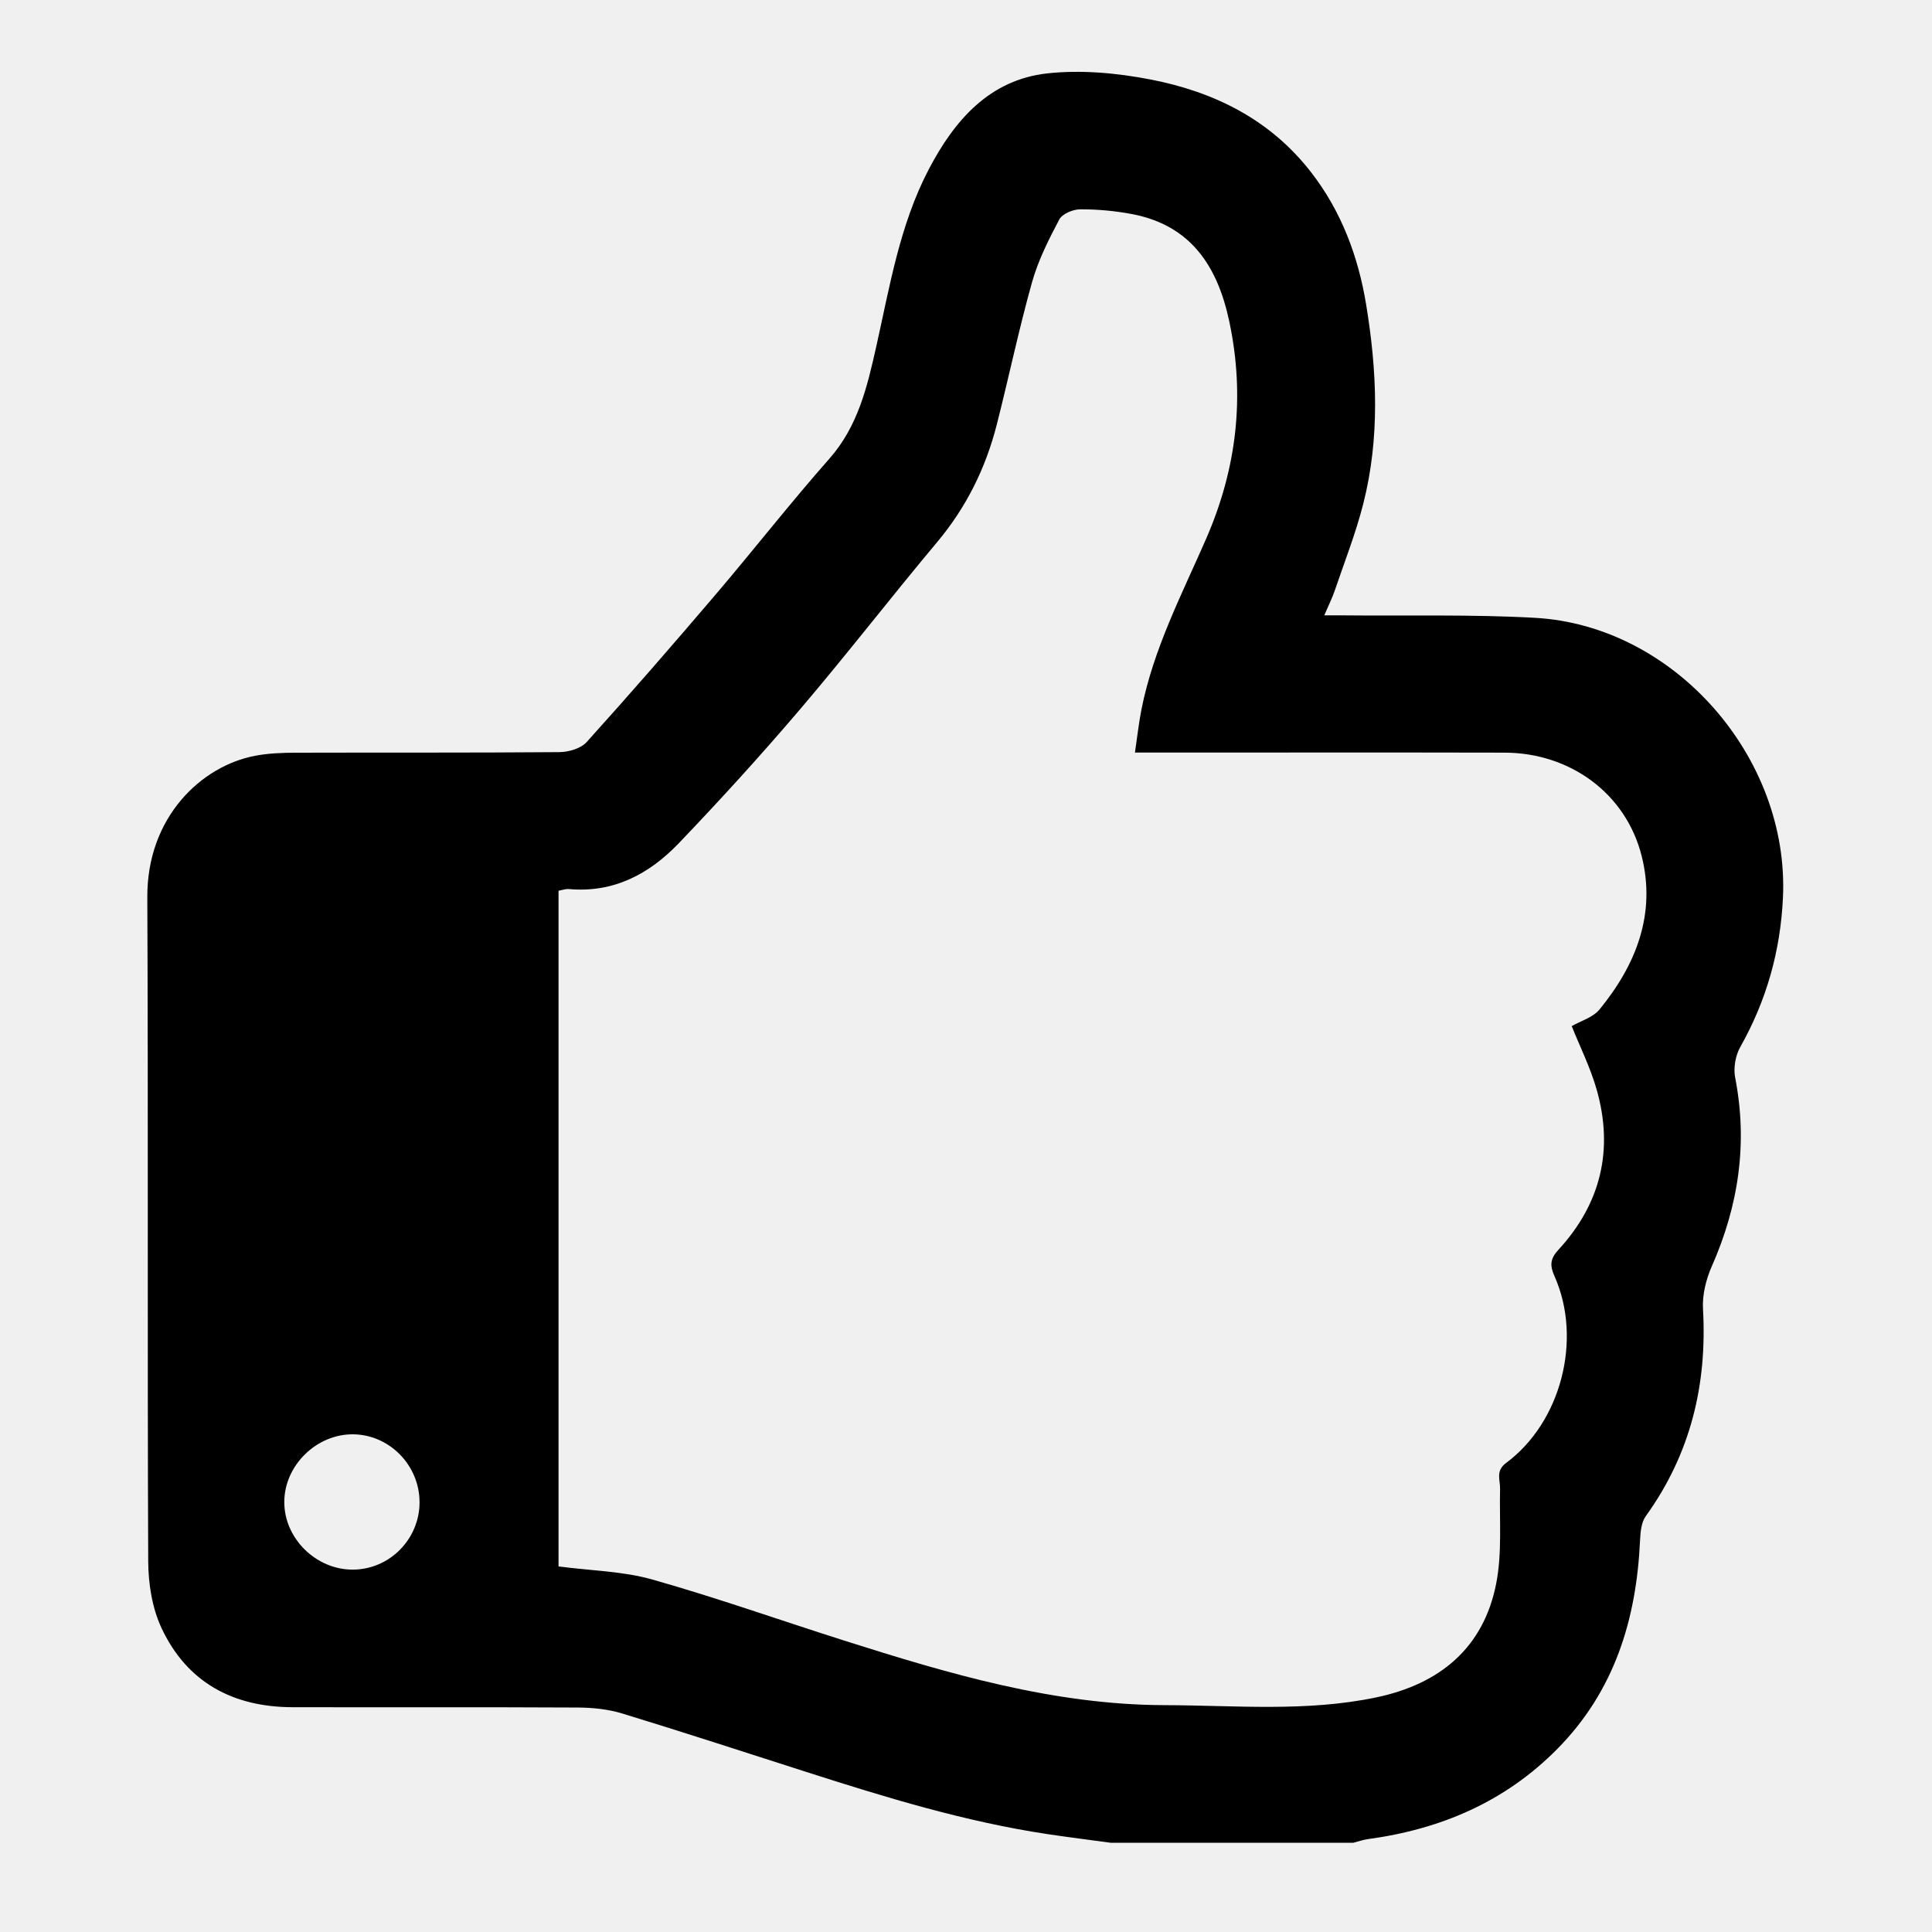
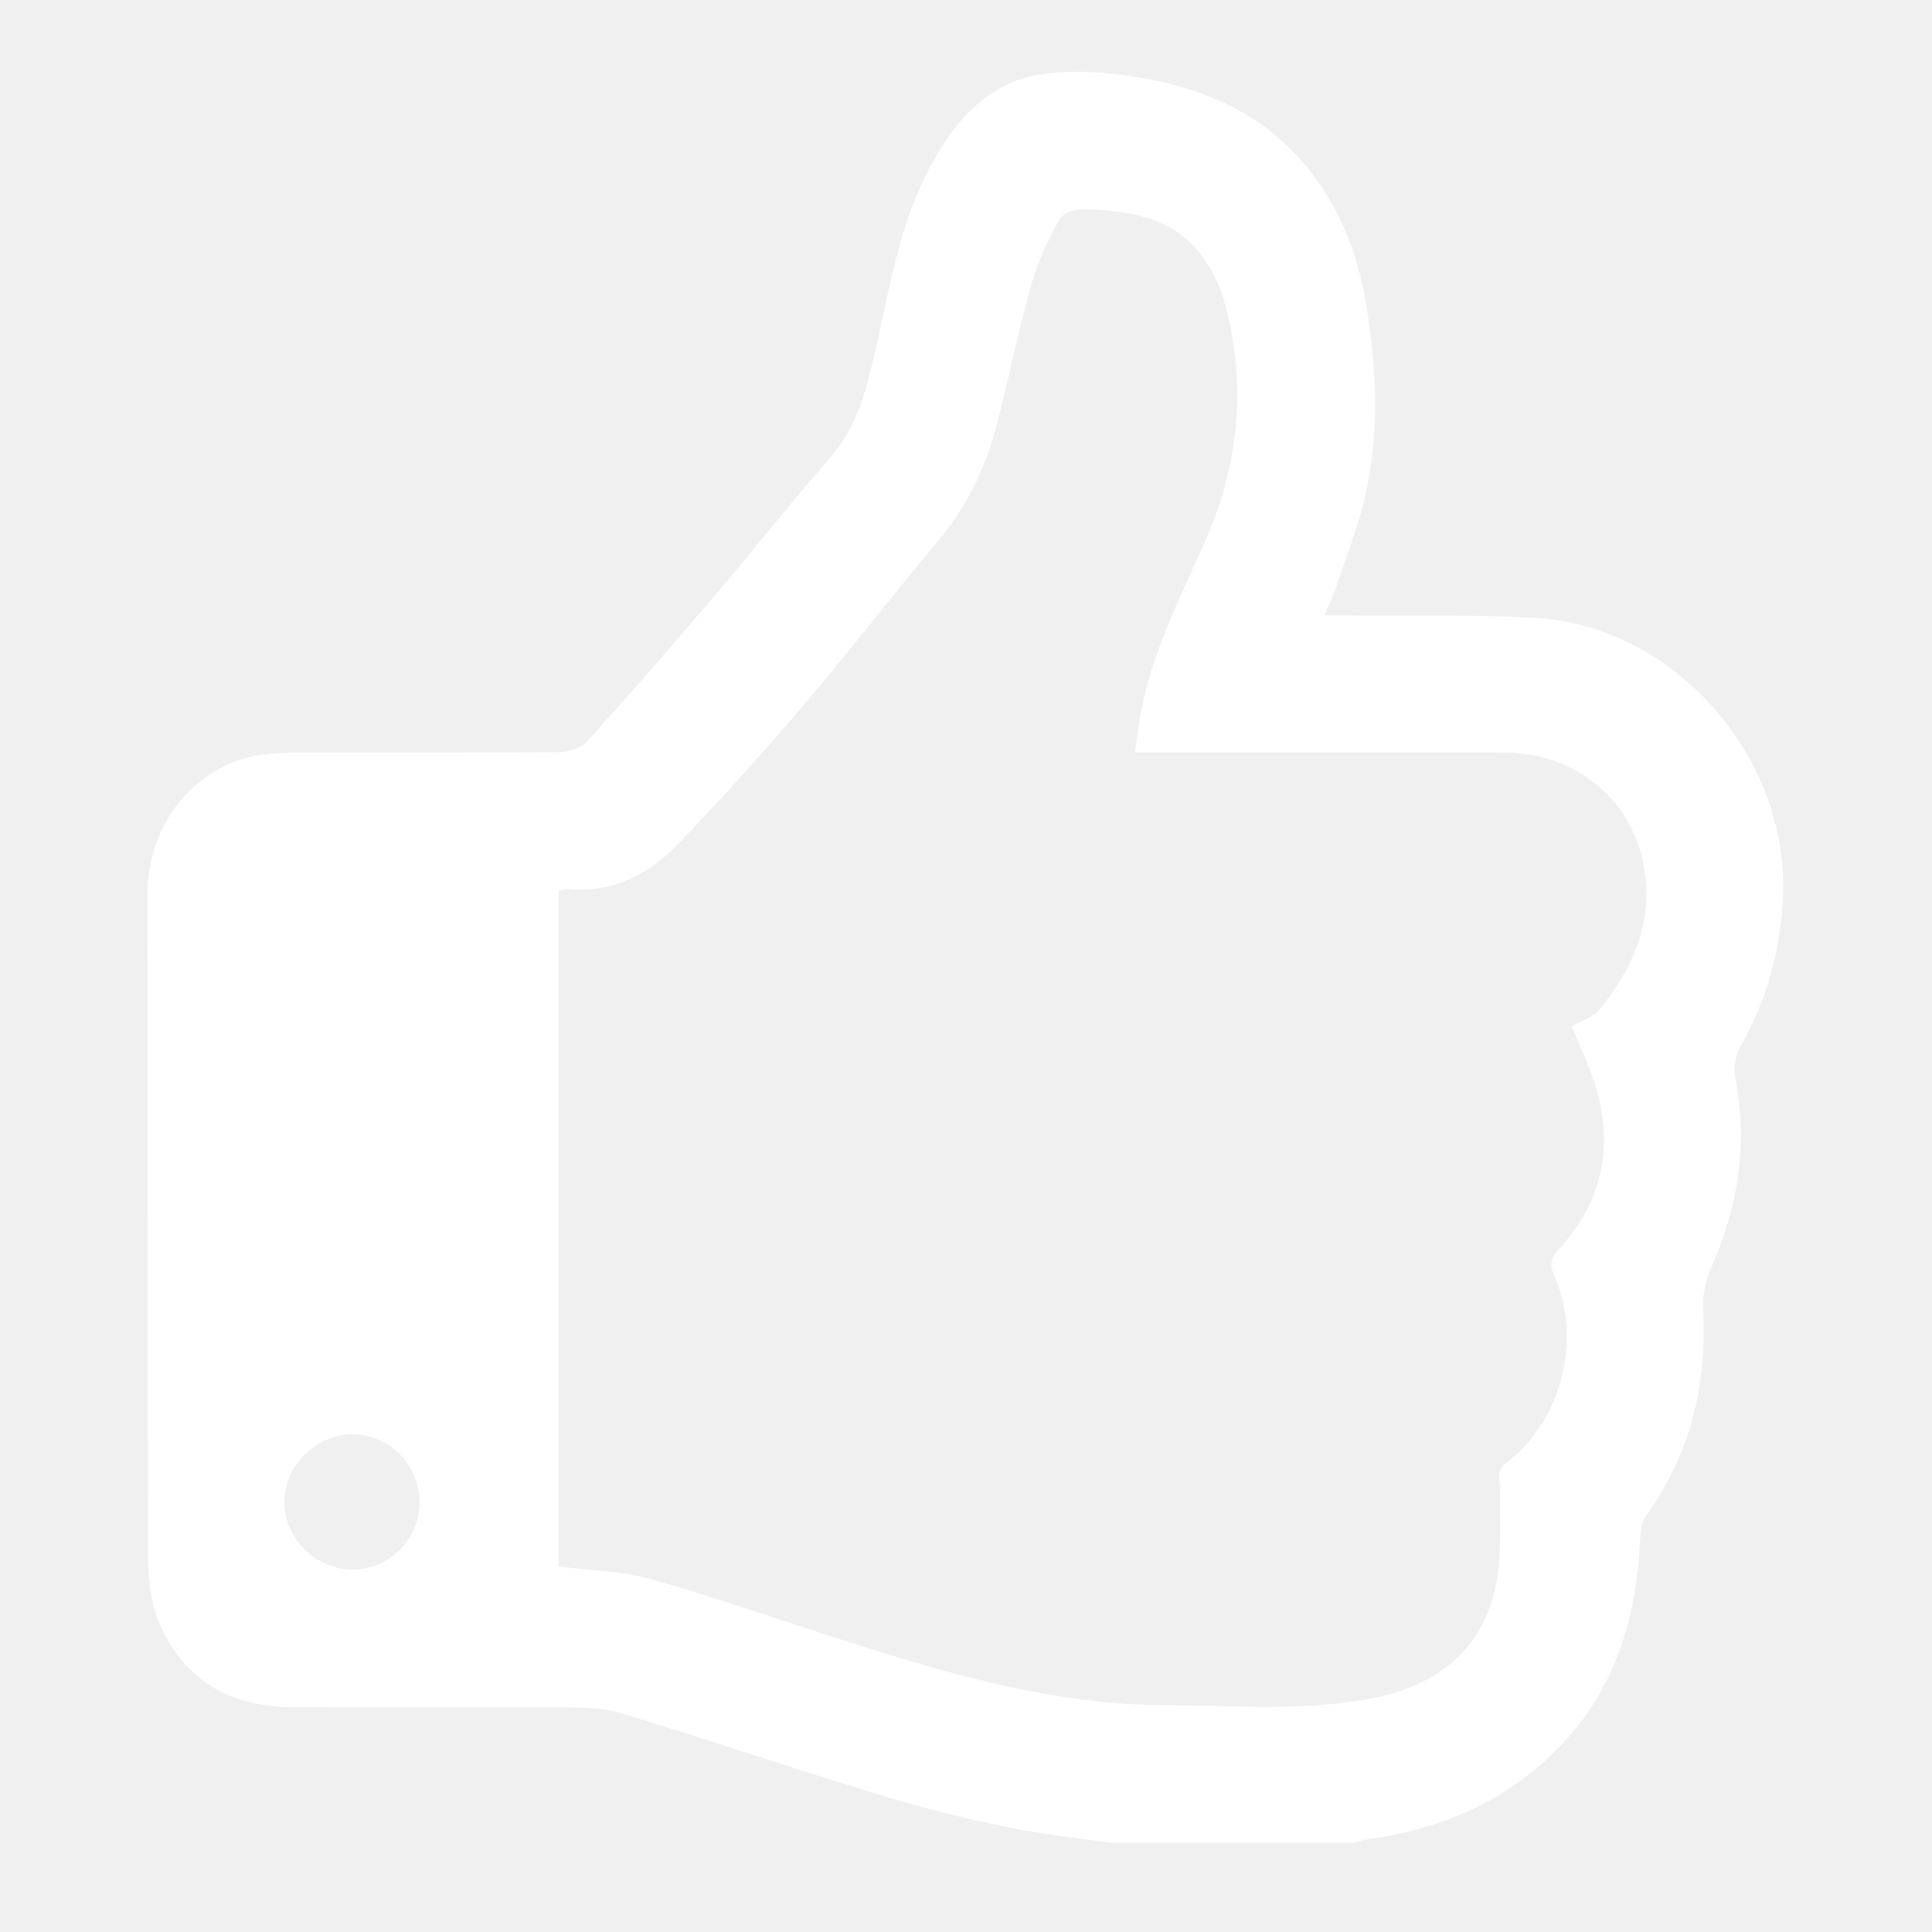
<svg xmlns="http://www.w3.org/2000/svg" id="Layer_1" width="60" height="60" viewBox="0 0 60 60">
  <rect x="-.024" y="-.27" width="60" height="60" fill="none" stroke-width="0" />
-   <path d="M34.503,57.23c-.651-.089-1.303-.17-1.953-.267-2.571-.385-5.046-1.144-7.513-1.935-1.904-.61-3.804-1.231-5.716-1.815-.436-.133-.914-.181-1.372-.184-2.955-.016-5.909-.004-8.864-.01-1.843-.004-3.276-.768-4.067-2.454-.292-.622-.412-1.378-.415-2.073-.029-6.876.003-13.753-.028-20.629-.011-2.498,1.69-4.079,3.349-4.392.401-.076.817-.093,1.227-.095,2.74-.008,5.48.005,8.219-.018.288-.002.667-.111.848-.311,1.353-1.499,2.678-3.024,3.988-4.561,1.196-1.403,2.331-2.858,3.55-4.24.887-1.005,1.172-2.219,1.452-3.461.422-1.879.731-3.8,1.637-5.529.791-1.511,1.88-2.78,3.682-2.977,1.048-.115,2.154-.013,3.196.188,1.974.381,3.721,1.239,4.995,2.884.945,1.219,1.465,2.621,1.71,4.114.338,2.059.43,4.135-.091,6.182-.232.913-.58,1.797-.884,2.691-.079.233-.191.455-.327.773.263,0,.449-.002.636,0,1.969.02,3.942-.034,5.906.076,4.338.241,7.908,4.339,7.703,8.691-.078,1.663-.511,3.194-1.326,4.639-.15.266-.216.651-.158.949.398,2.04.106,3.976-.727,5.864-.179.405-.297.886-.272,1.323.133,2.352-.388,4.503-1.777,6.432-.14.194-.166.498-.178.753-.112,2.454-.793,4.677-2.566,6.473-1.625,1.647-3.625,2.498-5.888,2.805-.153.021-.301.075-.451.113h-7.523ZM35.247,23.371c.073-.495.119-.92.202-1.339.371-1.878,1.252-3.567,2.008-5.299.953-2.183,1.215-4.423.718-6.757-.364-1.709-1.193-2.985-3.032-3.33-.525-.098-1.066-.148-1.599-.145-.223.001-.554.139-.647.315-.331.626-.657,1.273-.847,1.951-.409,1.46-.72,2.948-1.094,4.418-.344,1.351-.945,2.568-1.85,3.648-1.437,1.715-2.804,3.488-4.255,5.19-1.217,1.428-2.481,2.818-3.779,4.173-.908.947-2.017,1.538-3.399,1.415-.114-.01-.232.036-.327.052v20.984c1.009.133,1.995.147,2.912.406,2.007.568,3.977,1.267,5.967,1.899,3.241,1.03,6.502,1.994,9.942,2.003,2.196.006,4.407.217,6.584-.243,1.957-.413,3.325-1.53,3.716-3.54.185-.949.096-1.953.119-2.932.007-.286-.148-.56.191-.81,1.704-1.263,2.369-3.837,1.503-5.788-.15-.337-.147-.542.121-.832,1.315-1.428,1.717-3.107,1.185-4.972-.197-.69-.524-1.343-.775-1.971.273-.158.658-.266.865-.519,1.136-1.388,1.761-2.969,1.306-4.769-.49-1.942-2.225-3.201-4.256-3.205-3.6-.008-7.199-.002-10.799-.002-.195,0-.389,0-.679,0ZM13.029,46.651c.001-1.14-.93-2.094-2.057-2.107-1.141-.014-2.141.966-2.143,2.1-.003,1.135.988,2.11,2.136,2.102,1.137-.008,2.064-.947,2.065-2.094Z" fill="#000" stroke-width="0" />
+   <path d="M34.503,57.23c-.651-.089-1.303-.17-1.953-.267-2.571-.385-5.046-1.144-7.513-1.935-1.904-.61-3.804-1.231-5.716-1.815-.436-.133-.914-.181-1.372-.184-2.955-.016-5.909-.004-8.864-.01-1.843-.004-3.276-.768-4.067-2.454-.292-.622-.412-1.378-.415-2.073-.029-6.876.003-13.753-.028-20.629-.011-2.498,1.69-4.079,3.349-4.392.401-.076.817-.093,1.227-.095,2.74-.008,5.48.005,8.219-.018.288-.002.667-.111.848-.311,1.353-1.499,2.678-3.024,3.988-4.561,1.196-1.403,2.331-2.858,3.55-4.24.887-1.005,1.172-2.219,1.452-3.461.422-1.879.731-3.8,1.637-5.529.791-1.511,1.88-2.78,3.682-2.977,1.048-.115,2.154-.013,3.196.188,1.974.381,3.721,1.239,4.995,2.884.945,1.219,1.465,2.621,1.71,4.114.338,2.059.43,4.135-.091,6.182-.232.913-.58,1.797-.884,2.691-.079.233-.191.455-.327.773.263,0,.449-.002.636,0,1.969.02,3.942-.034,5.906.076,4.338.241,7.908,4.339,7.703,8.691-.078,1.663-.511,3.194-1.326,4.639-.15.266-.216.651-.158.949.398,2.04.106,3.976-.727,5.864-.179.405-.297.886-.272,1.323.133,2.352-.388,4.503-1.777,6.432-.14.194-.166.498-.178.753-.112,2.454-.793,4.677-2.566,6.473-1.625,1.647-3.625,2.498-5.888,2.805-.153.021-.301.075-.451.113h-7.523ZM35.247,23.371c.073-.495.119-.92.202-1.339.371-1.878,1.252-3.567,2.008-5.299.953-2.183,1.215-4.423.718-6.757-.364-1.709-1.193-2.985-3.032-3.33-.525-.098-1.066-.148-1.599-.145-.223.001-.554.139-.647.315-.331.626-.657,1.273-.847,1.951-.409,1.46-.72,2.948-1.094,4.418-.344,1.351-.945,2.568-1.85,3.648-1.437,1.715-2.804,3.488-4.255,5.19-1.217,1.428-2.481,2.818-3.779,4.173-.908.947-2.017,1.538-3.399,1.415-.114-.01-.232.036-.327.052v20.984c1.009.133,1.995.147,2.912.406,2.007.568,3.977,1.267,5.967,1.899,3.241,1.03,6.502,1.994,9.942,2.003,2.196.006,4.407.217,6.584-.243,1.957-.413,3.325-1.53,3.716-3.54.185-.949.096-1.953.119-2.932.007-.286-.148-.56.191-.81,1.704-1.263,2.369-3.837,1.503-5.788-.15-.337-.147-.542.121-.832,1.315-1.428,1.717-3.107,1.185-4.972-.197-.69-.524-1.343-.775-1.971.273-.158.658-.266.865-.519,1.136-1.388,1.761-2.969,1.306-4.769-.49-1.942-2.225-3.201-4.256-3.205-3.6-.008-7.199-.002-10.799-.002-.195,0-.389,0-.679,0ZM13.029,46.651c.001-1.14-.93-2.094-2.057-2.107-1.141-.014-2.141.966-2.143,2.1-.003,1.135.988,2.11,2.136,2.102,1.137-.008,2.064-.947,2.065-2.094Z" fill="#fff" stroke-width="0" />
</svg>
